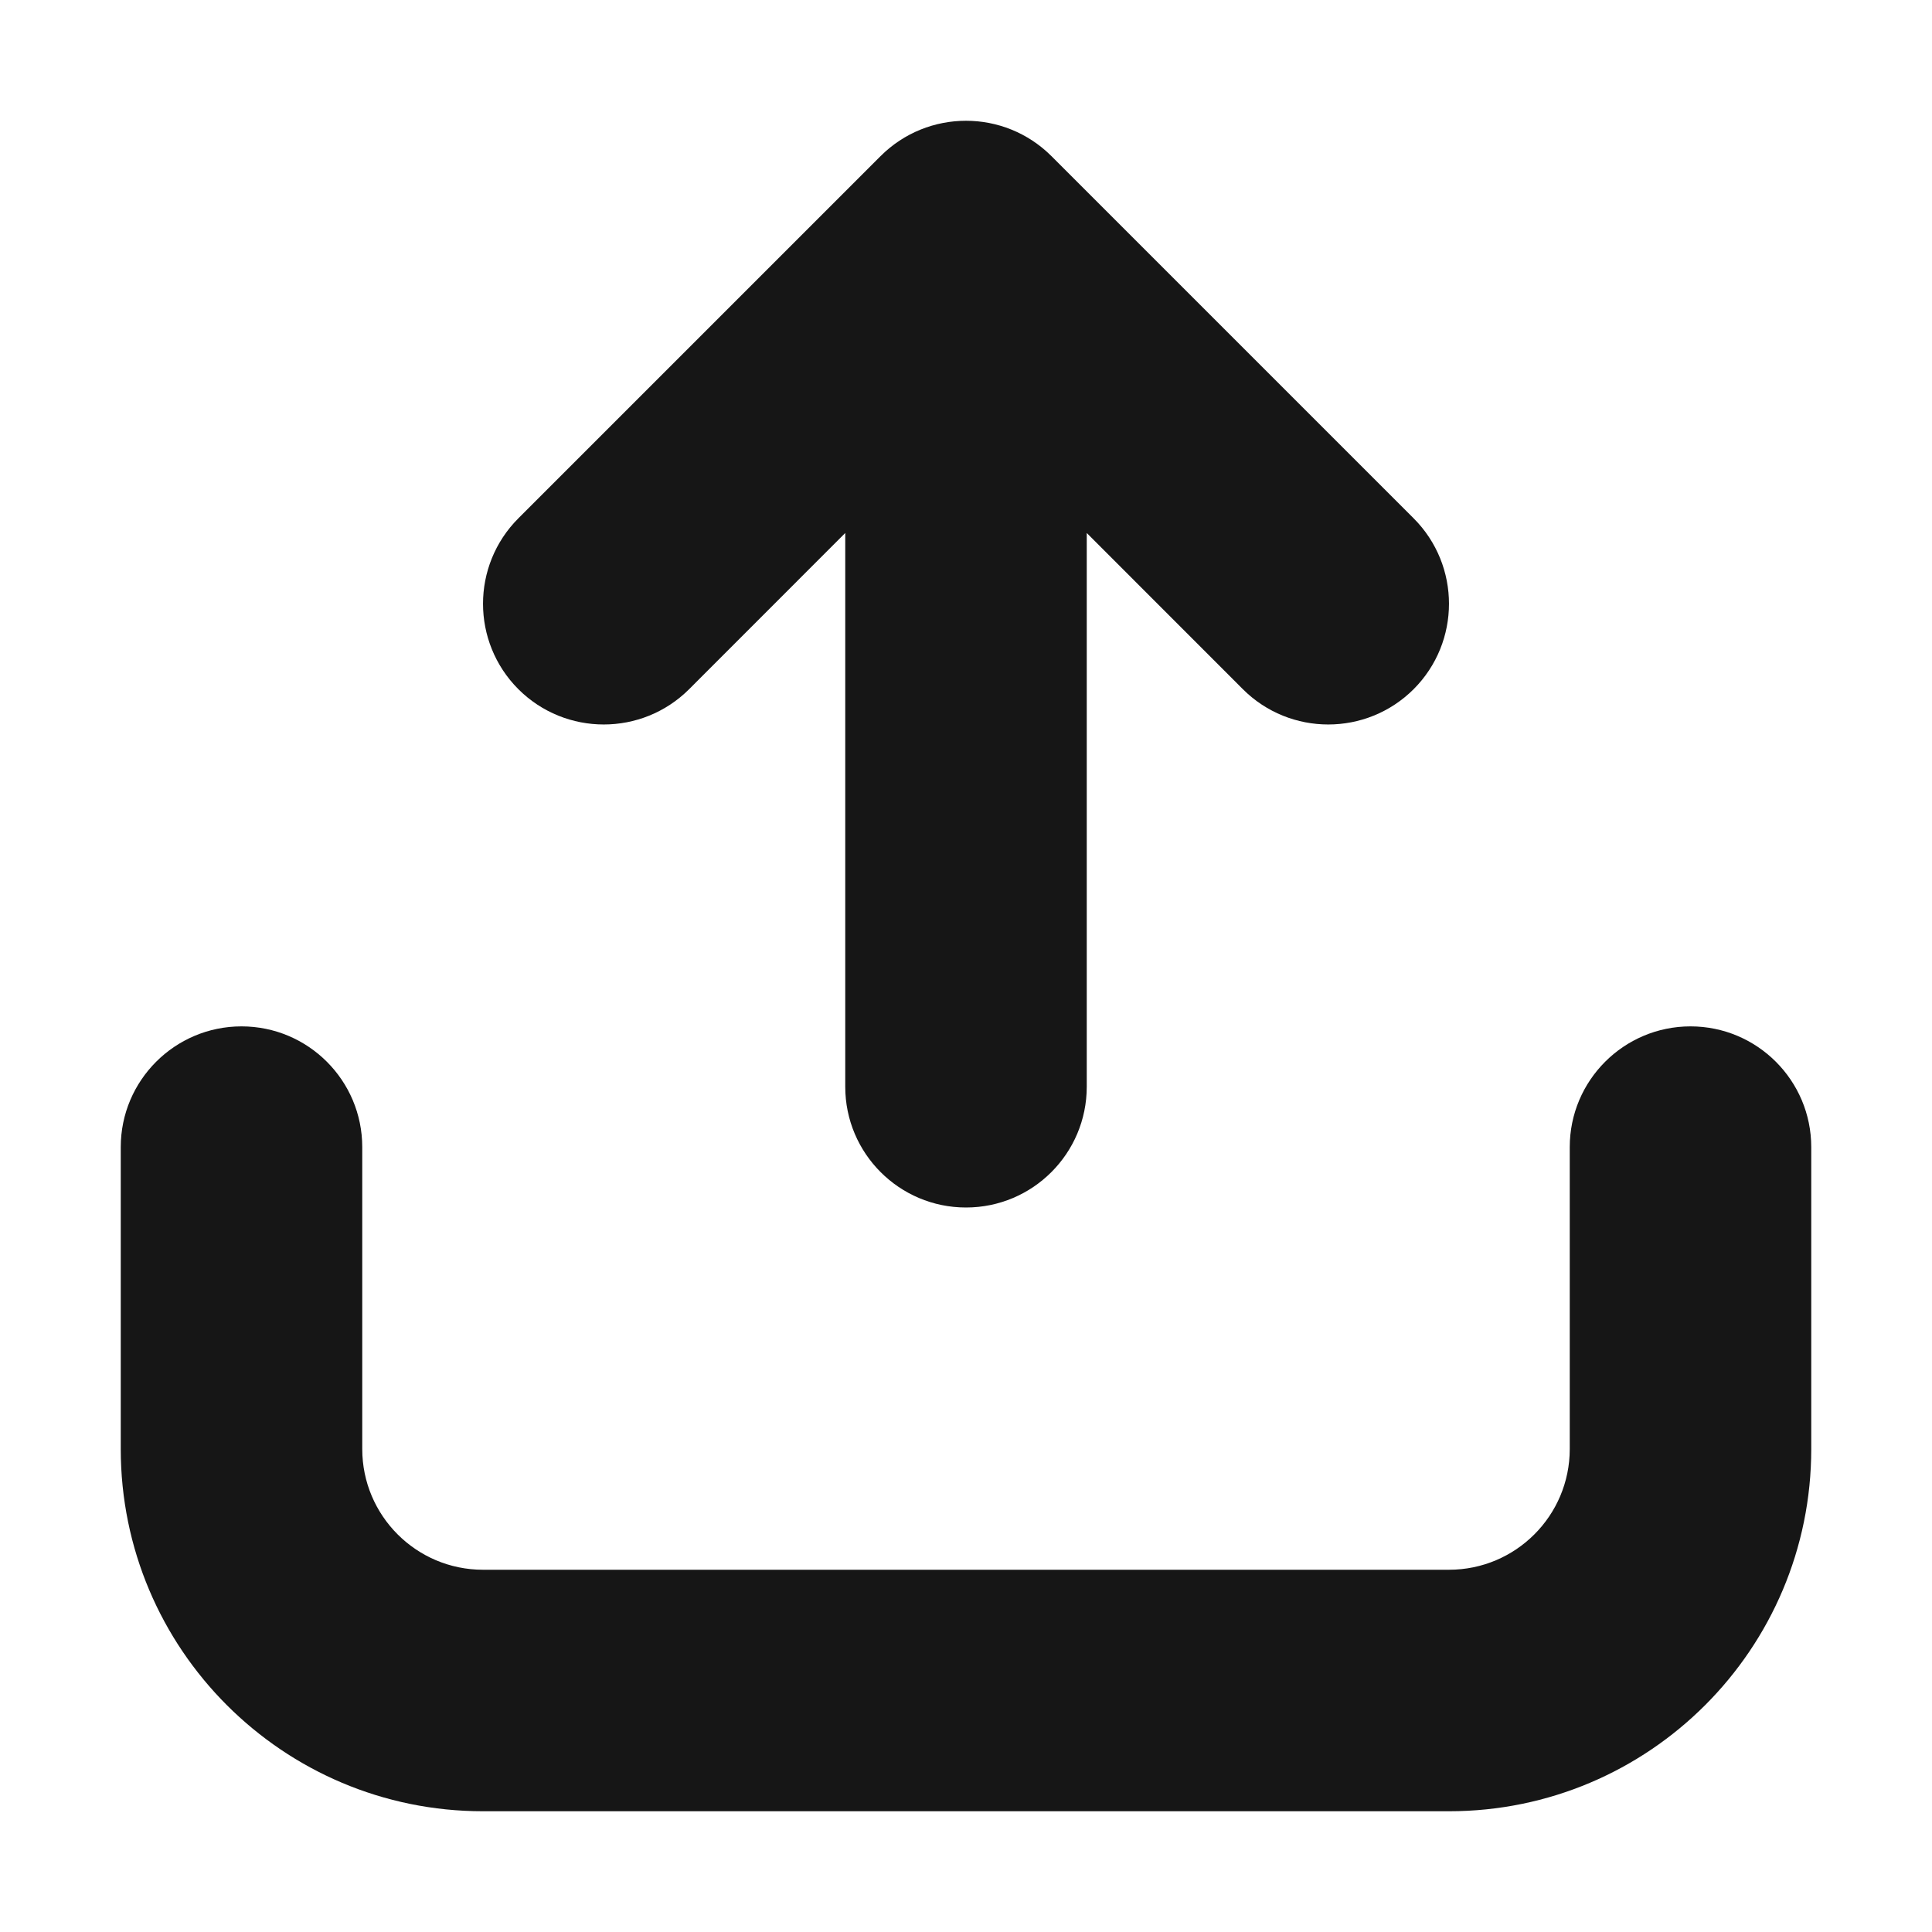
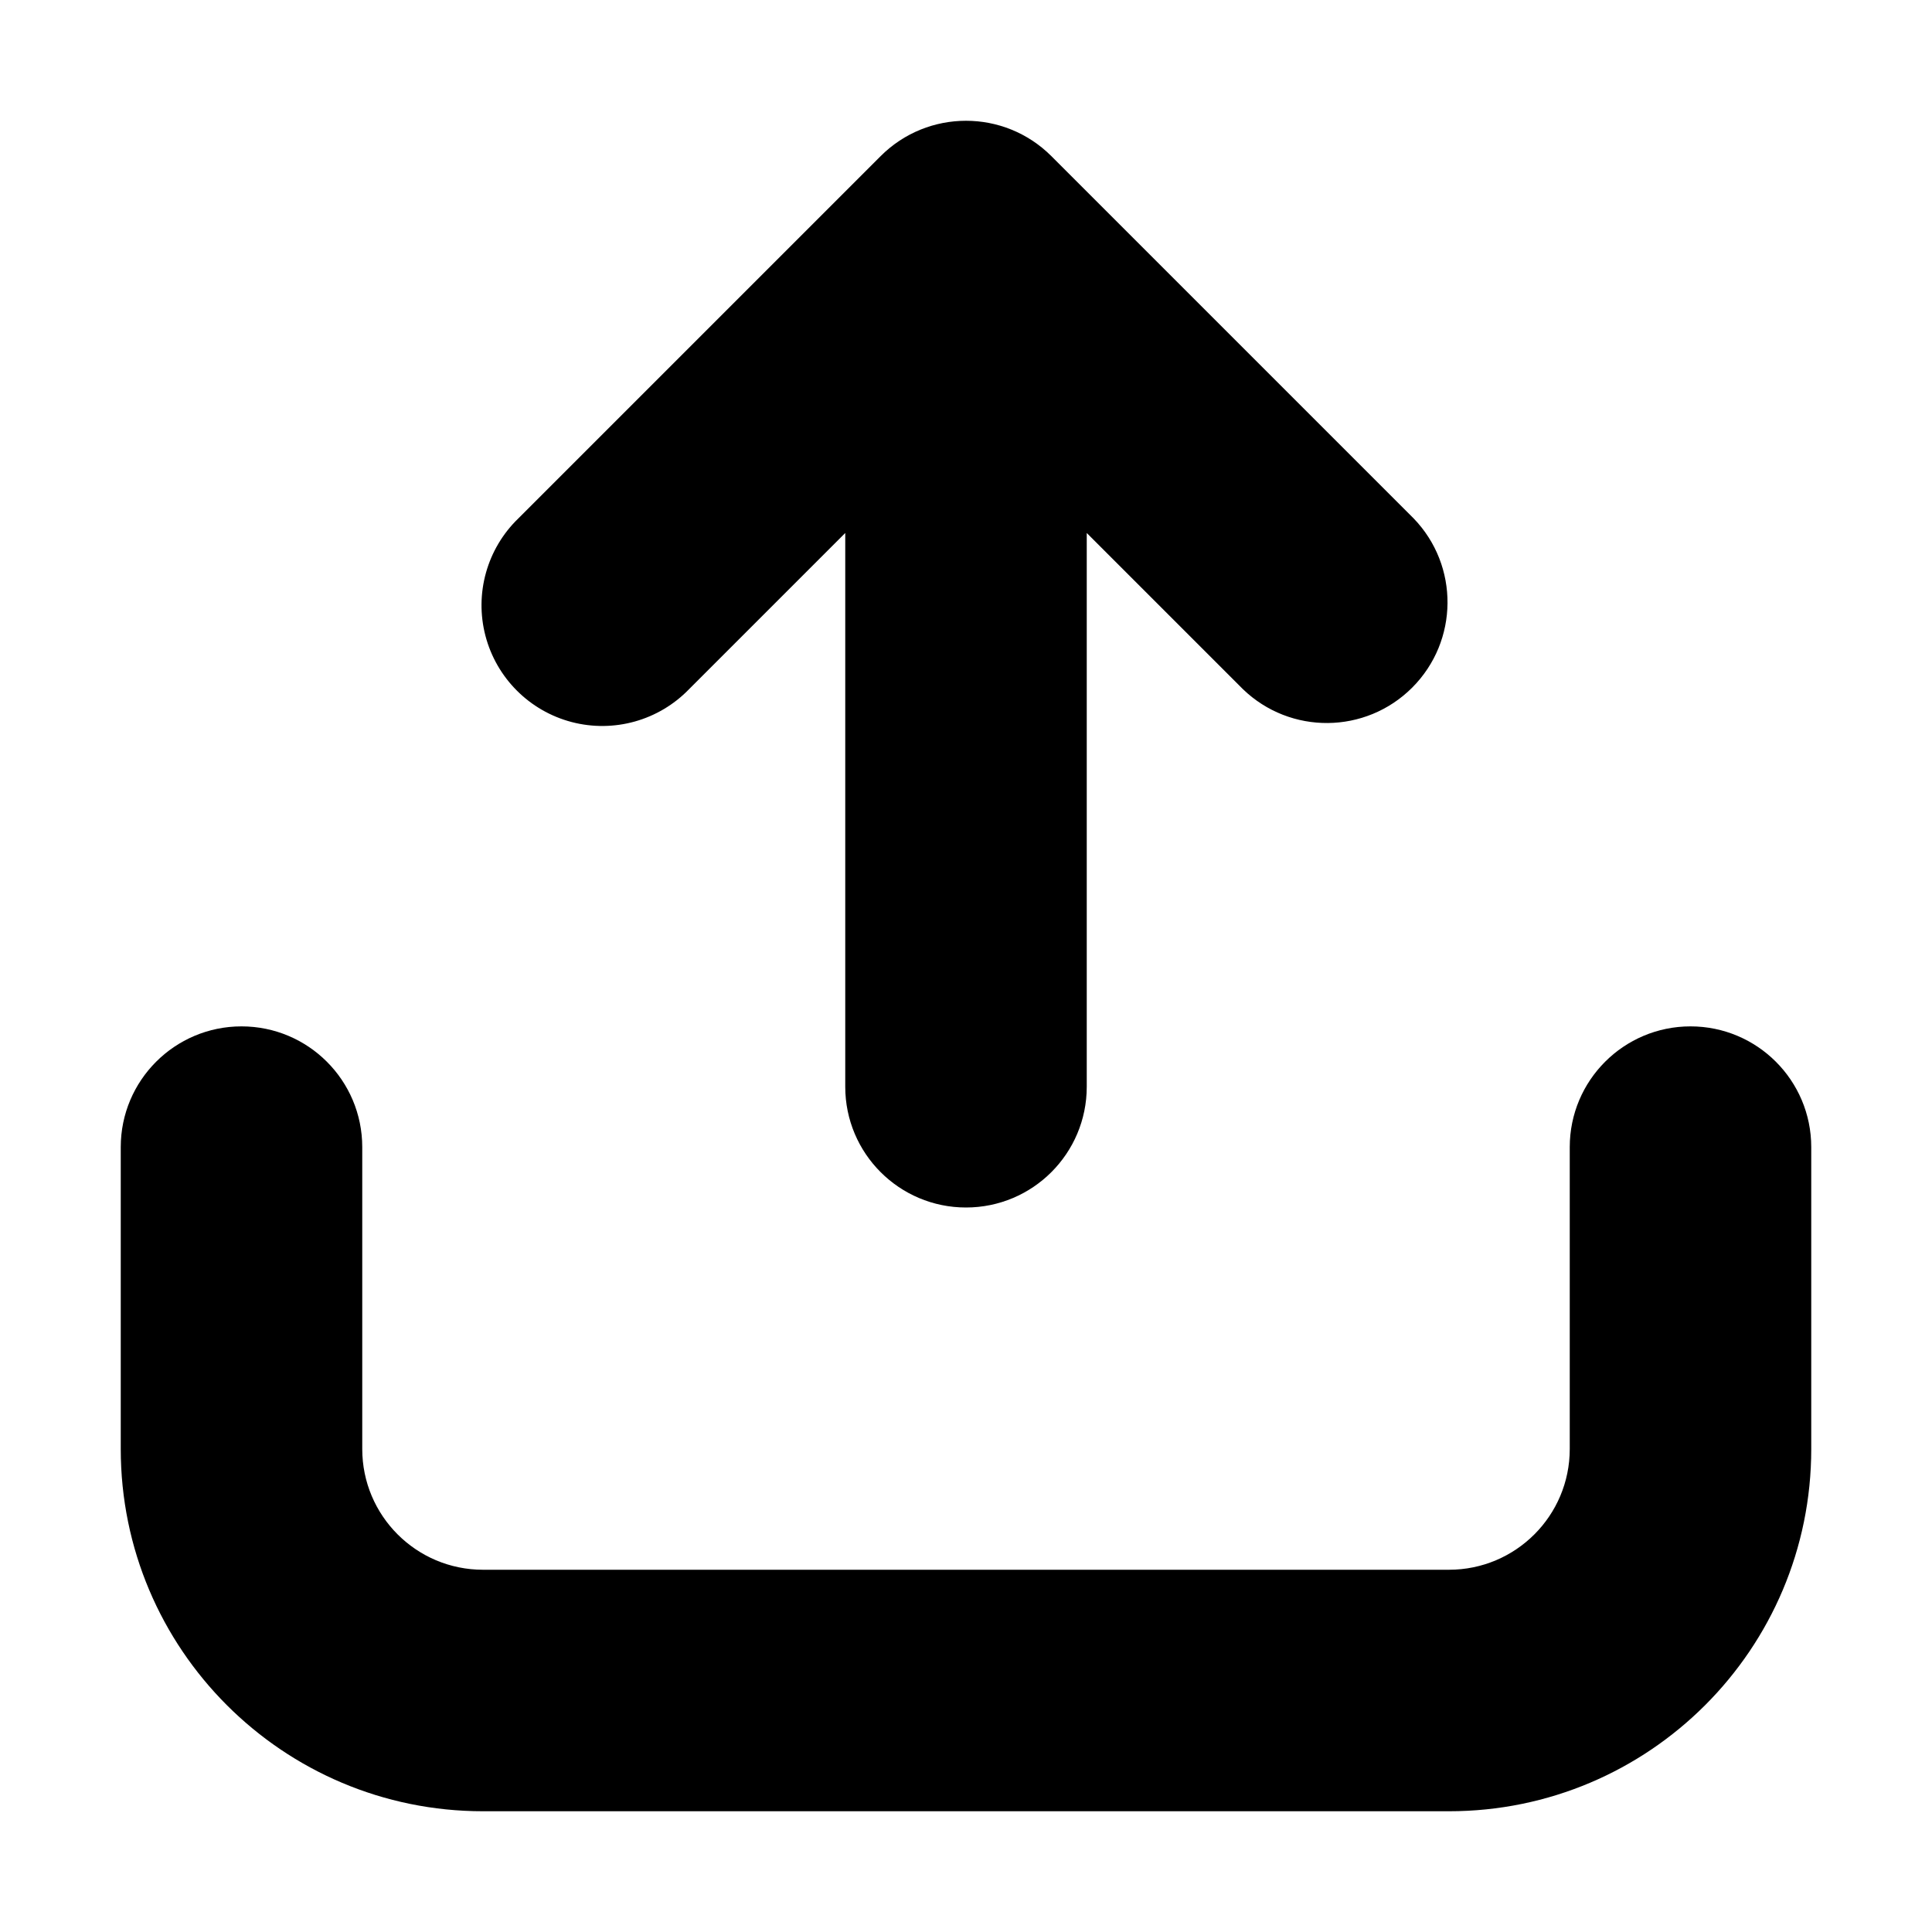
- <svg xmlns="http://www.w3.org/2000/svg" width="24" height="24" viewBox="0 0 24 24" fill="none">
-   <path fill-rule="evenodd" clip-rule="evenodd" d="M12 15C12.828 15 13.5 14.328 13.5 13.5L13.5 6.621L15.439 8.561C16.025 9.146 16.975 9.146 17.561 8.561C18.146 7.975 18.146 7.025 17.561 6.439L13.061 1.939C12.475 1.354 11.525 1.354 10.939 1.939L6.439 6.439C5.854 7.025 5.854 7.975 6.439 8.561C7.025 9.146 7.975 9.146 8.561 8.561L10.5 6.621V13.5C10.5 14.328 11.172 15 12 15ZM3 12.75C3.828 12.75 4.5 13.422 4.5 14.25V18C4.5 18.828 5.172 19.5 6 19.5H18C18.828 19.5 19.5 18.828 19.5 18V14.25C19.5 13.422 20.172 12.75 21 12.75C21.828 12.75 22.5 13.422 22.5 14.25V18C22.5 20.485 20.485 22.5 18 22.5H6C3.515 22.5 1.5 20.485 1.5 18V14.25C1.5 13.422 2.172 12.75 3 12.75Z" fill="#161616" />
+ <svg xmlns="http://www.w3.org/2000/svg" viewBox="0 0 24 24">
+   <path d="M12 15a1.5 1.5 0 0 0 1.5-1.5V6.621l1.94 1.94a1.5 1.5 0 0 0 2.12-2.122l-4.5-4.5a1.5 1.5 0 0 0-2.12 0l-4.5 4.5a1.5 1.5 0 1 0 2.12 2.122l1.94-1.94V13.5A1.5 1.5 0 0 0 12 15Zm-9-2.25a1.5 1.5 0 0 1 1.5 1.5V18A1.5 1.5 0 0 0 6 19.5h12a1.5 1.5 0 0 0 1.5-1.5v-3.75a1.5 1.5 0 0 1 3 0V18a4.5 4.5 0 0 1-4.5 4.5H6A4.5 4.5 0 0 1 1.5 18v-3.75a1.5 1.5 0 0 1 1.5-1.5Z" clip-rule="evenodd" />
</svg>
